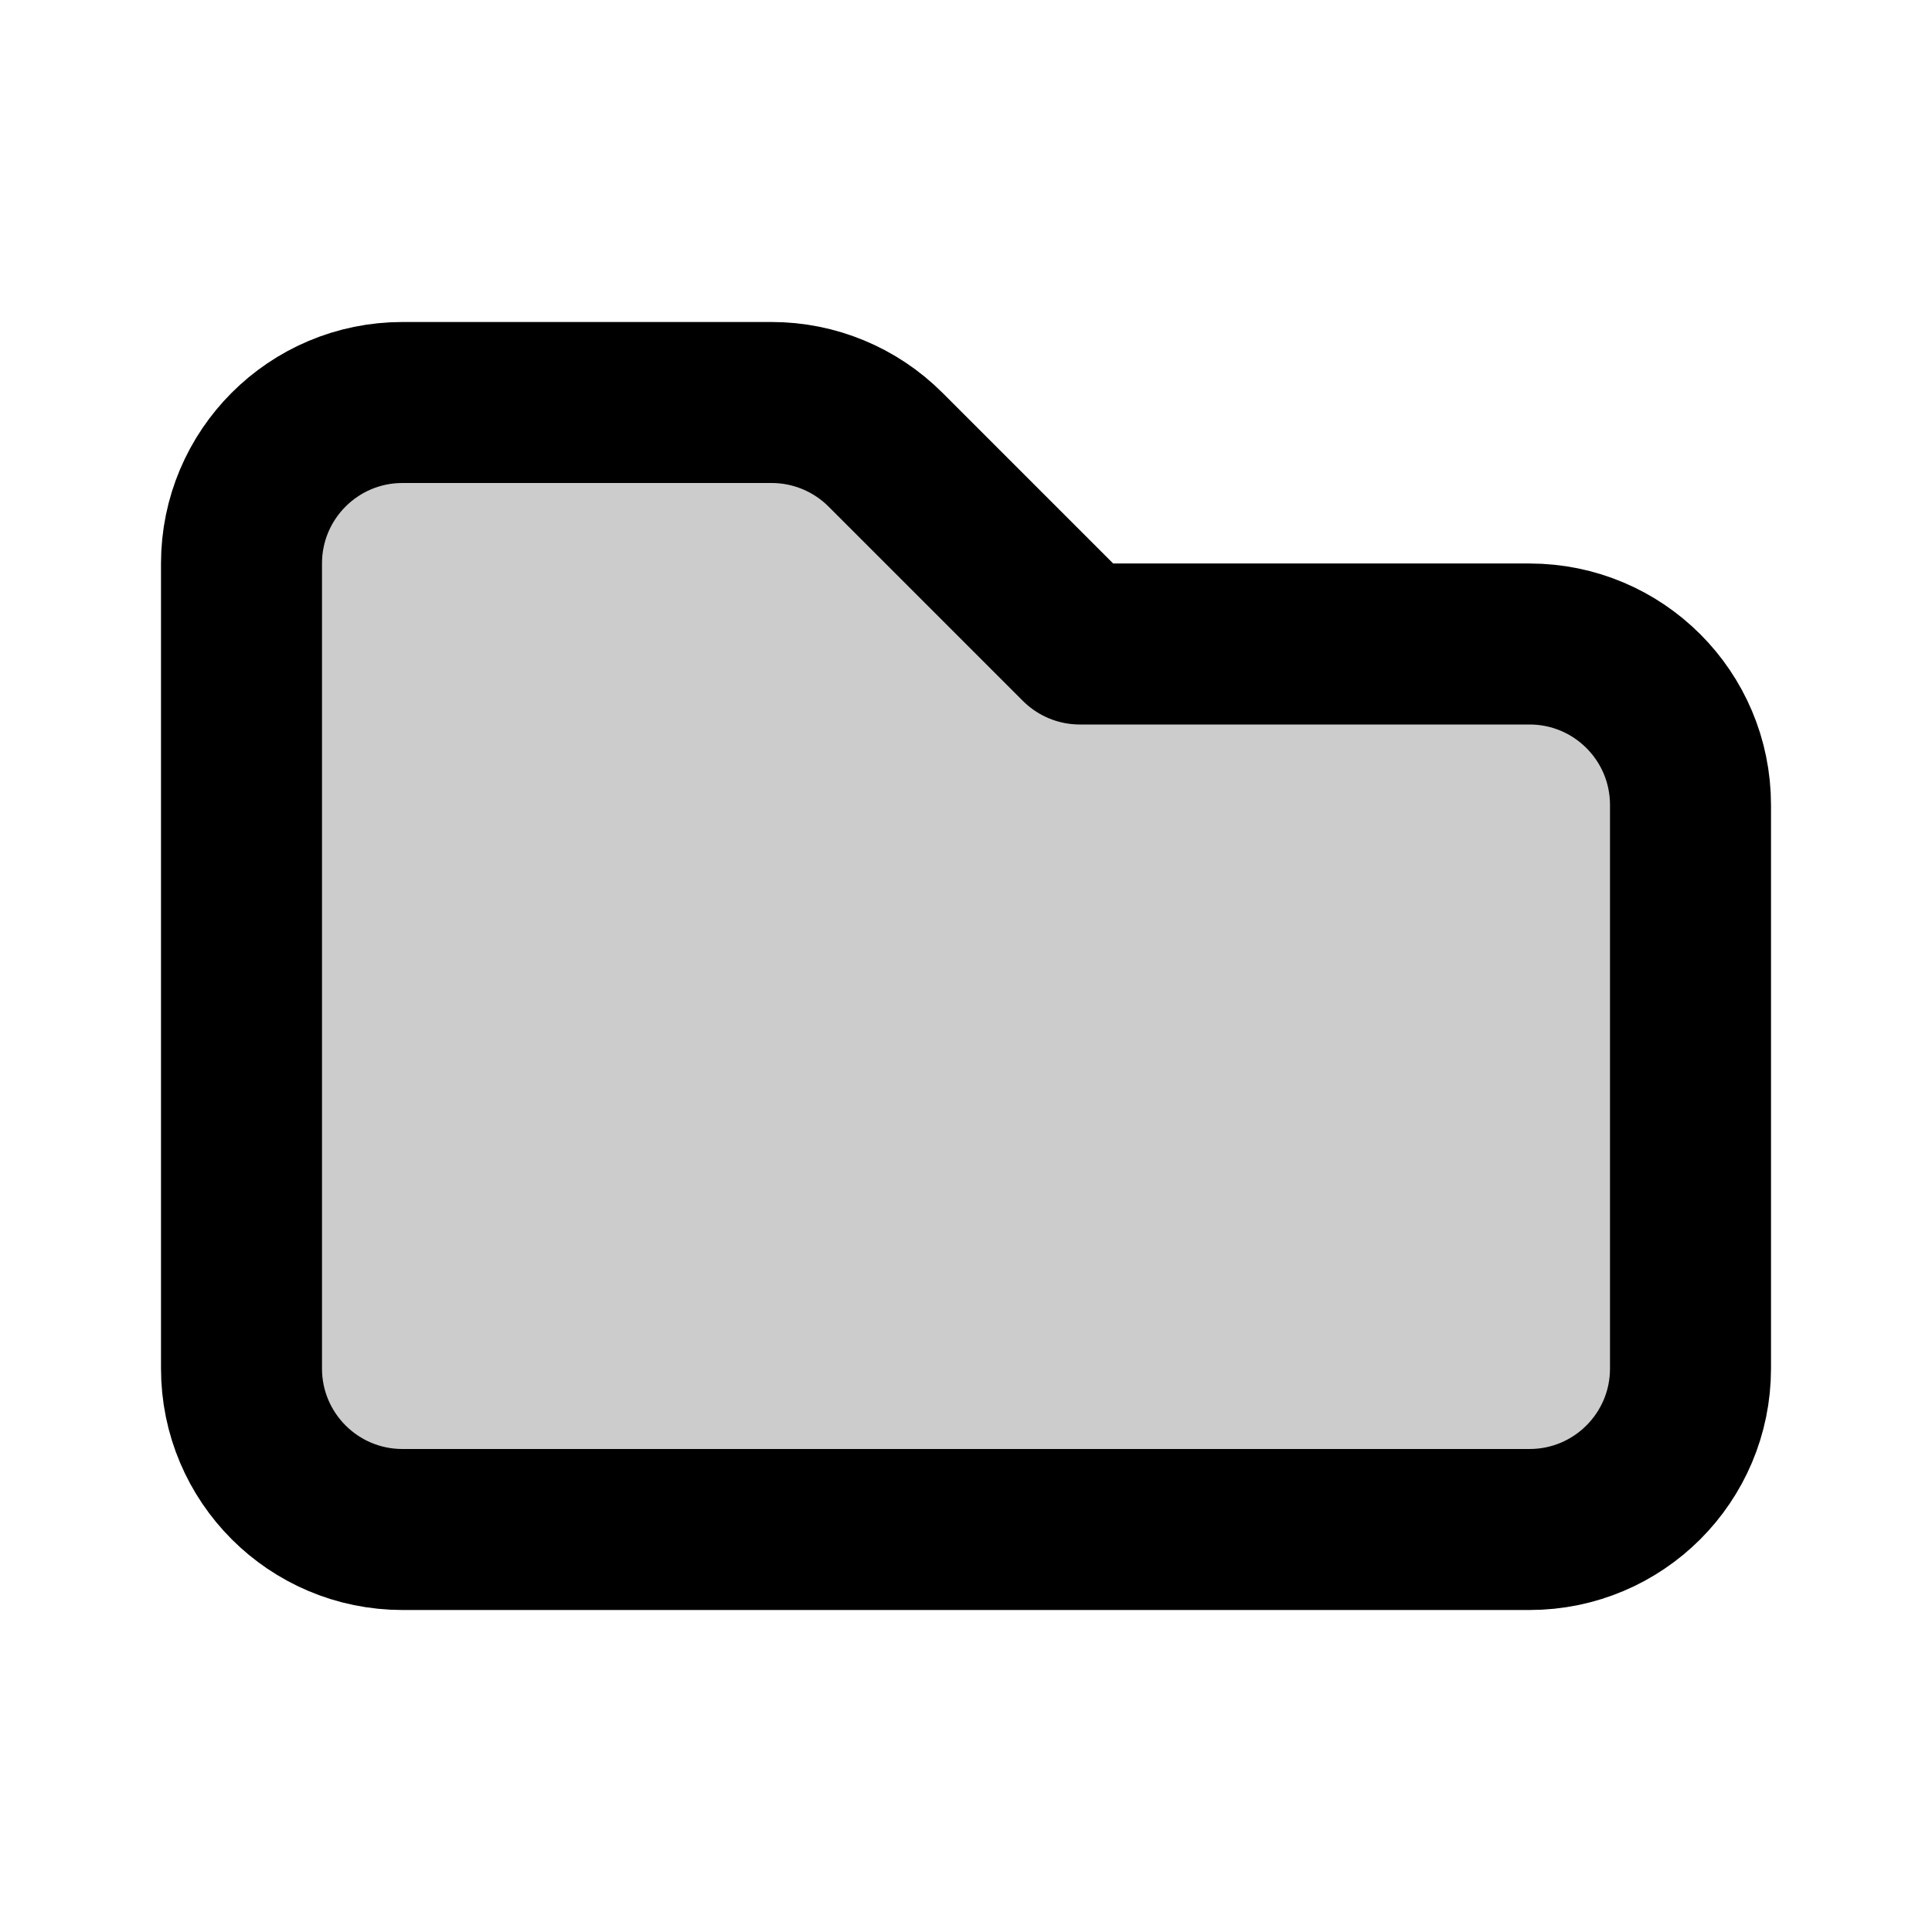
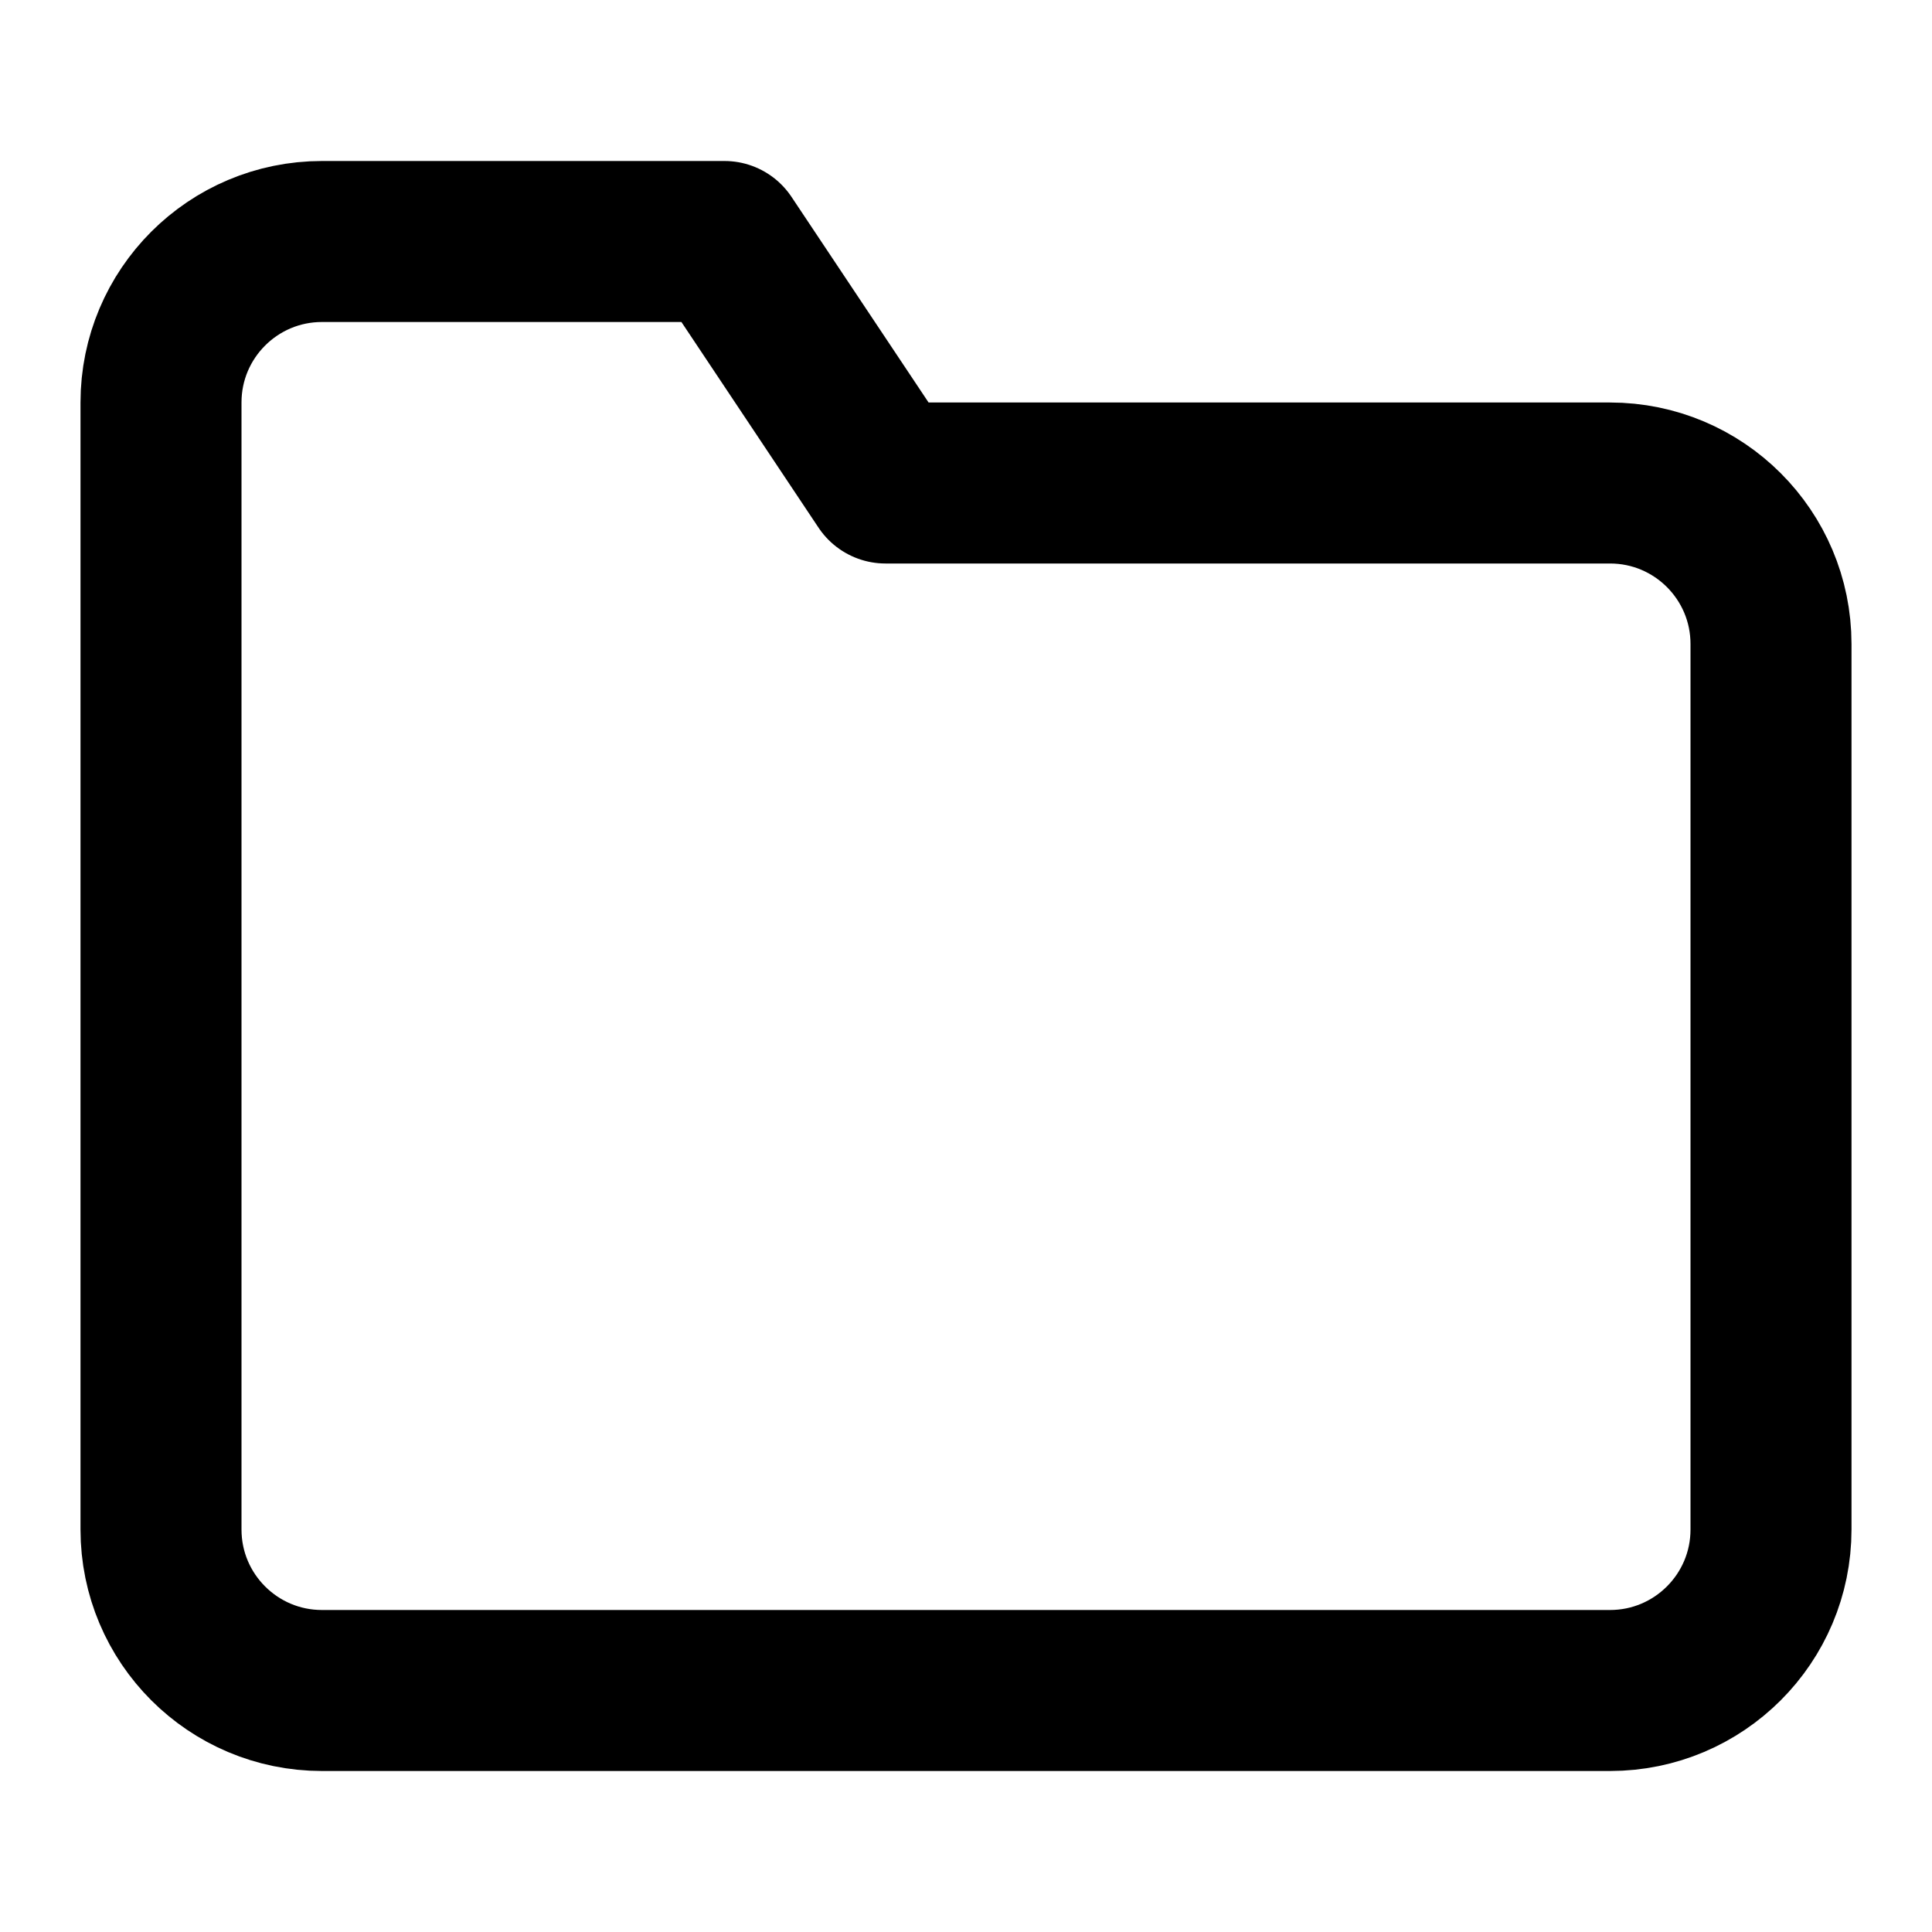
- <svg xmlns="http://www.w3.org/2000/svg" width="24" height="24" viewBox="0 0 24 24" fill="none">
-   <path d="M3 7C3 5.895 3.895 5 5 5H9.586C10.116 5 10.625 5.211 11 5.586L13.414 8H19C20.105 8 21 8.895 21 10V17C21 18.105 20.105 19 19 19H5C3.895 19 3 18.105 3 17V7Z" fill="currentColor" fill-opacity="0.2" stroke="currentColor" stroke-width="2" stroke-linecap="round" stroke-linejoin="round" />
+ <svg xmlns="http://www.w3.org/2000/svg" viewBox="0 0 24 24" fill="none" stroke="currentColor" stroke-width="2" stroke-linecap="round" stroke-linejoin="round">
+   <path d="M22 19a2 2 0 0 1-2 2H4a2 2 0 0 1-2-2V5a2 2 0 0 1 2-2h5l2 3h9a2 2 0 0 1 2 2z" />
</svg>
